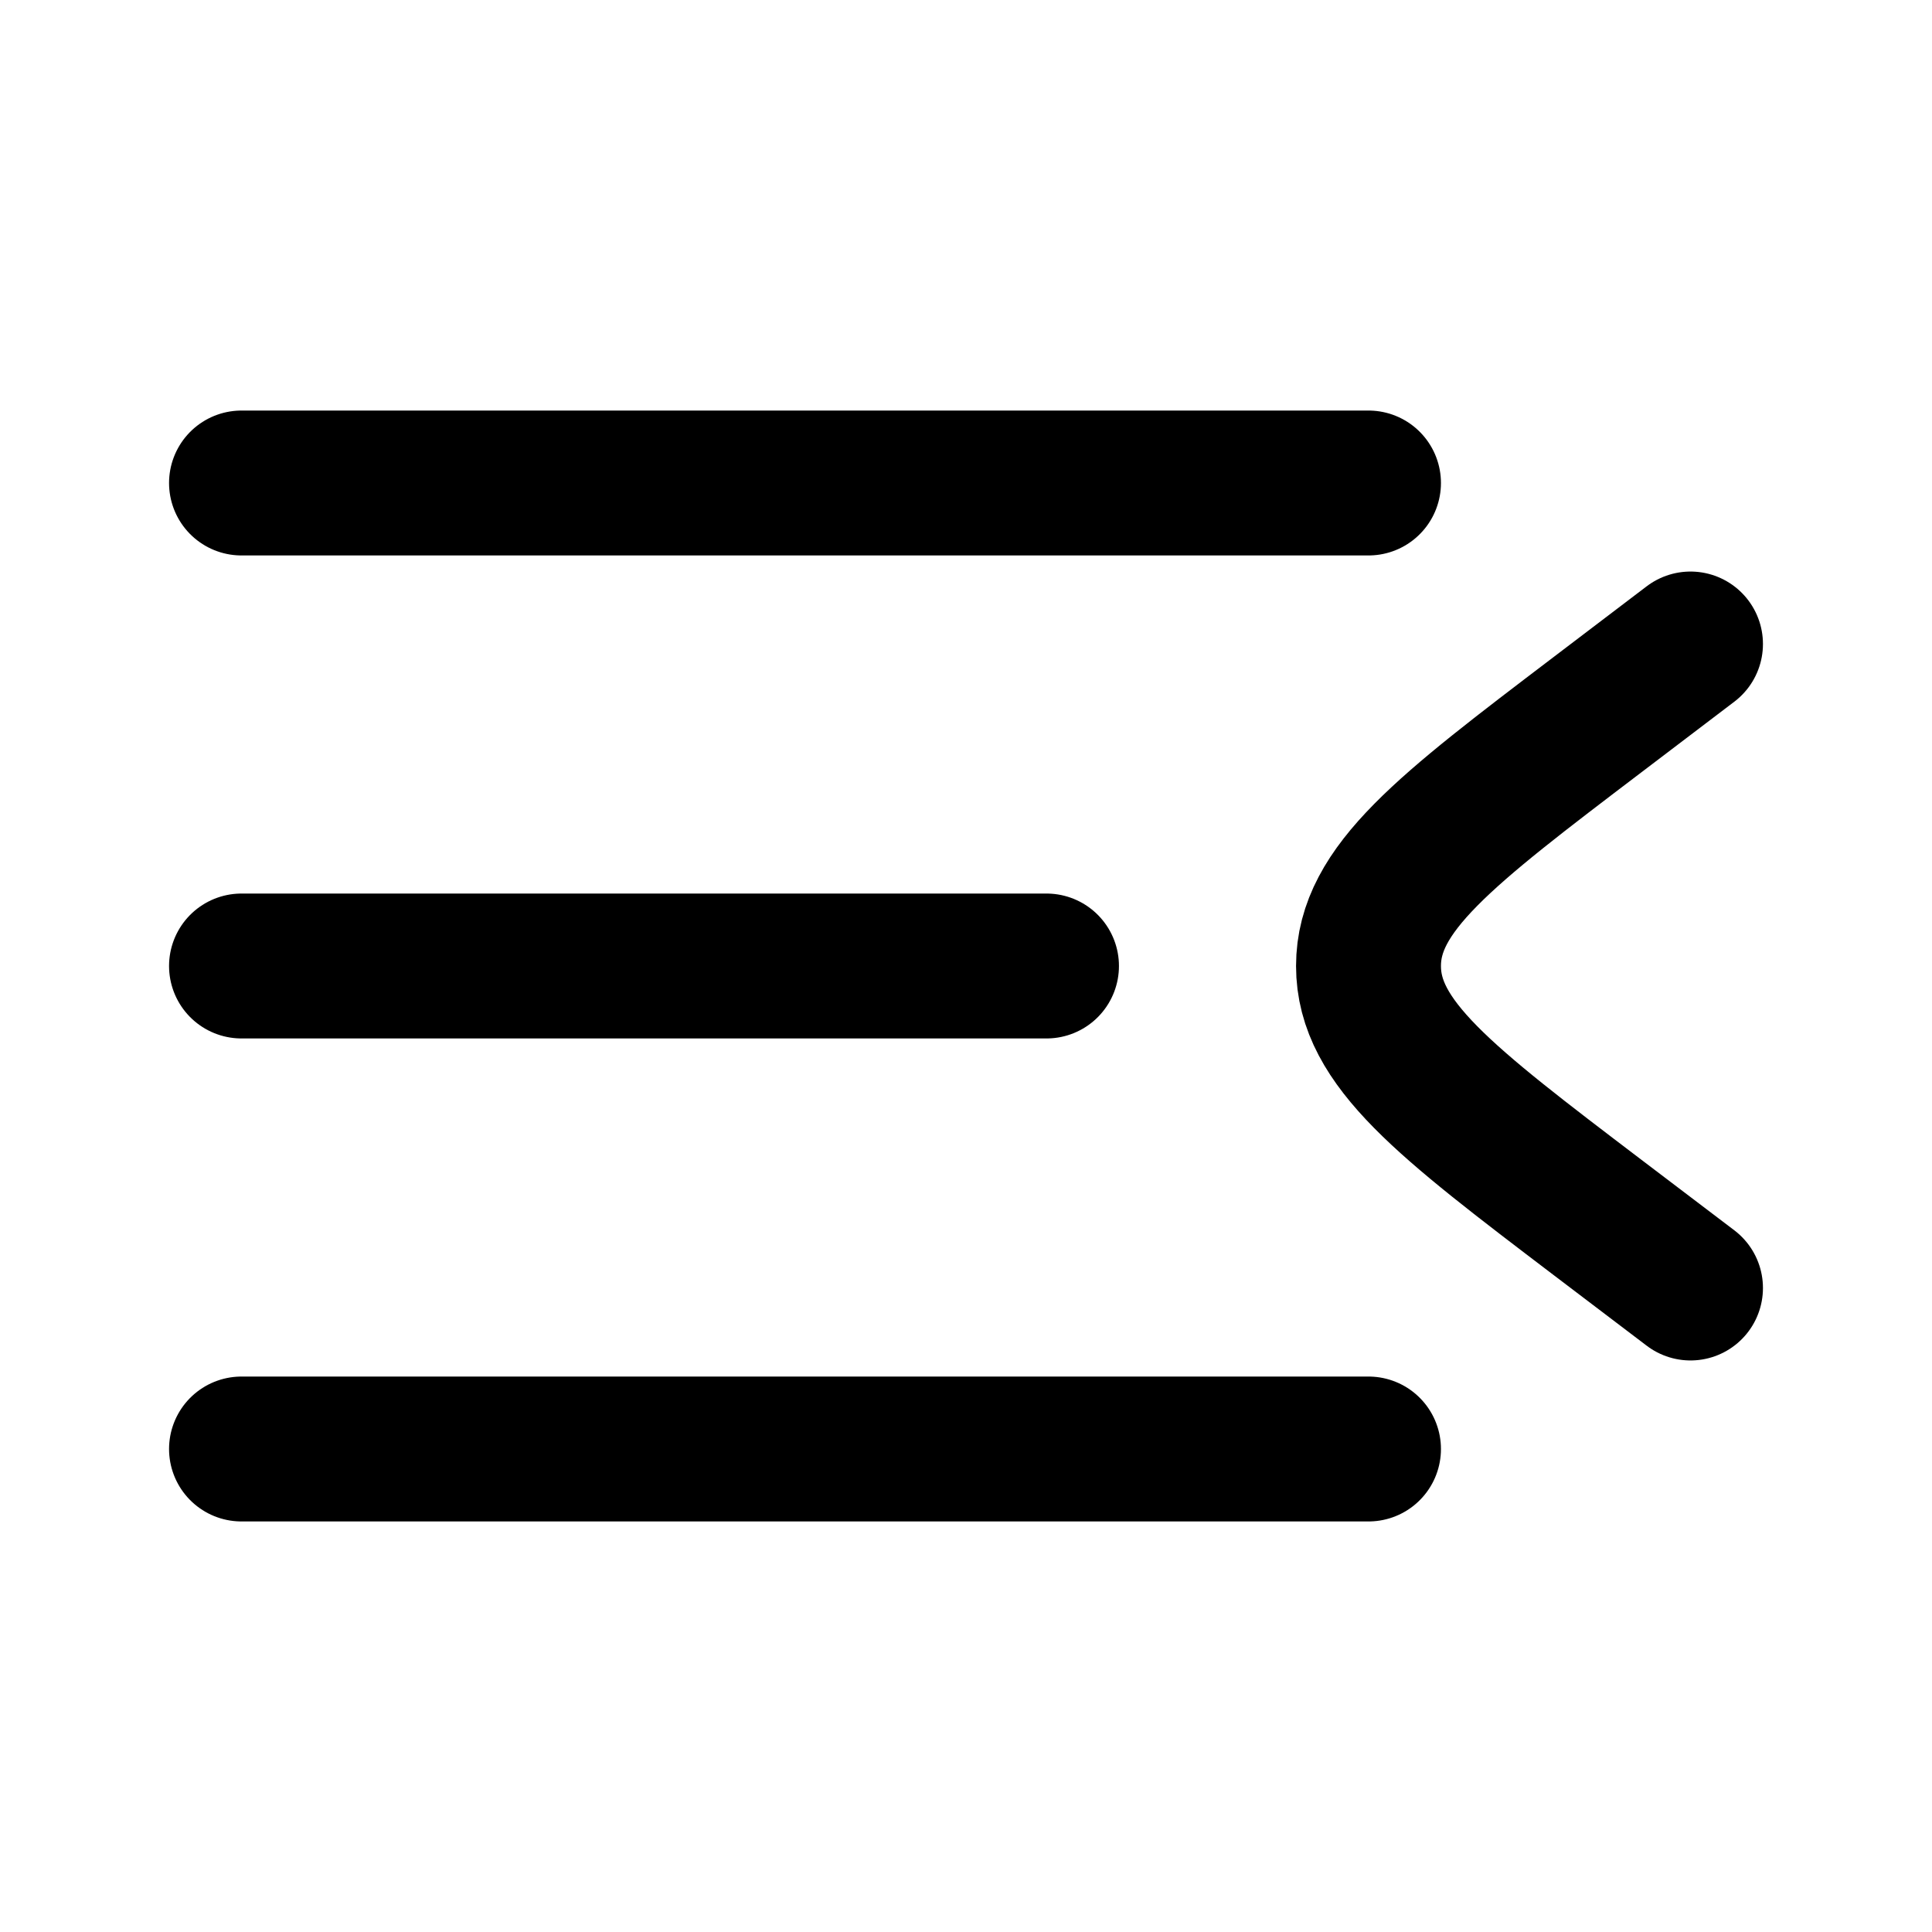
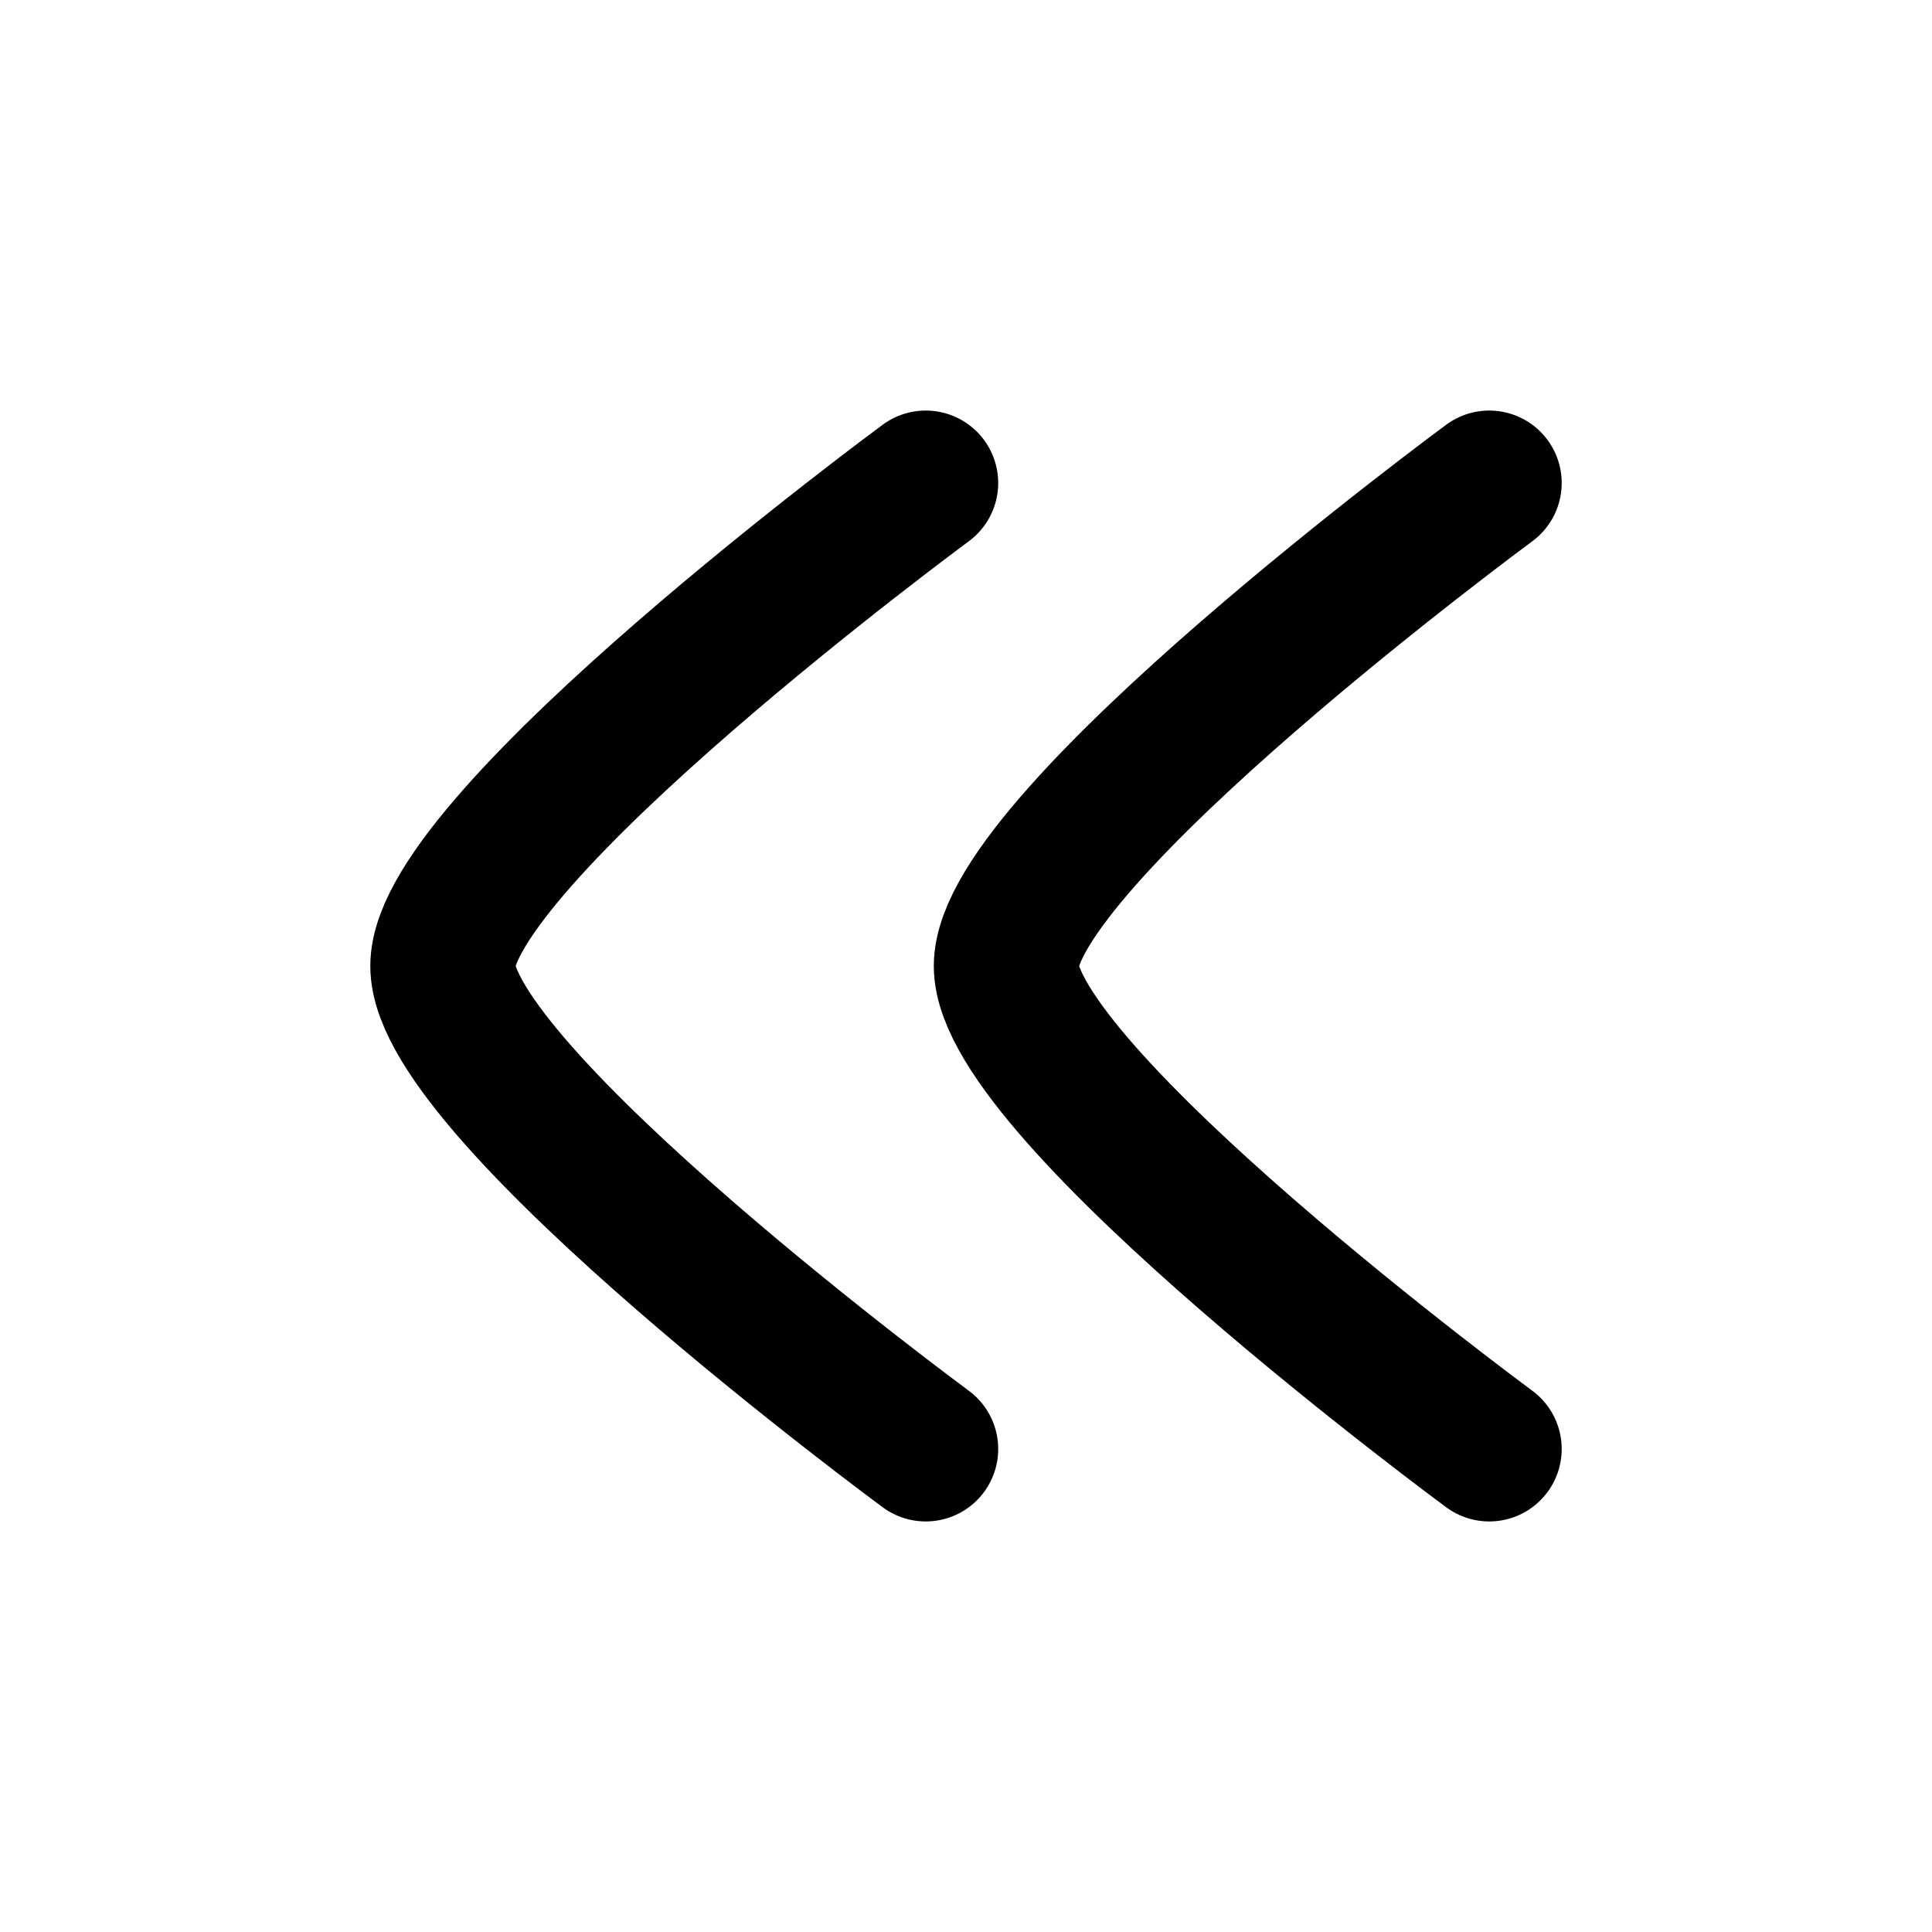
- <svg xmlns="http://www.w3.org/2000/svg" width="24" height="24" viewBox="0 0 24 24">
+ <svg xmlns="http://www.w3.org/2000/svg" viewBox="0 0 24 24">
  <path d="M0 0h24v24H0z" fill="none" />
-   <path fill="none" stroke="currentColor" stroke-linecap="round" stroke-linejoin="round" stroke-width="1.8" d="M3 6h14M3 12h10M3 18h14m4-10l-1.154.877C17.95 10.318 17 11.039 17 12s.949 1.682 2.846 3.124L21 16" />
+   <path fill="none" stroke="currentColor" stroke-linecap="round" stroke-linejoin="round" stroke-width="1.8" d="M11.5 18s-6-4.419-6-6s6-6 6-6m7 12s-6-4.419-6-6s6-6 6-6" />
</svg>
